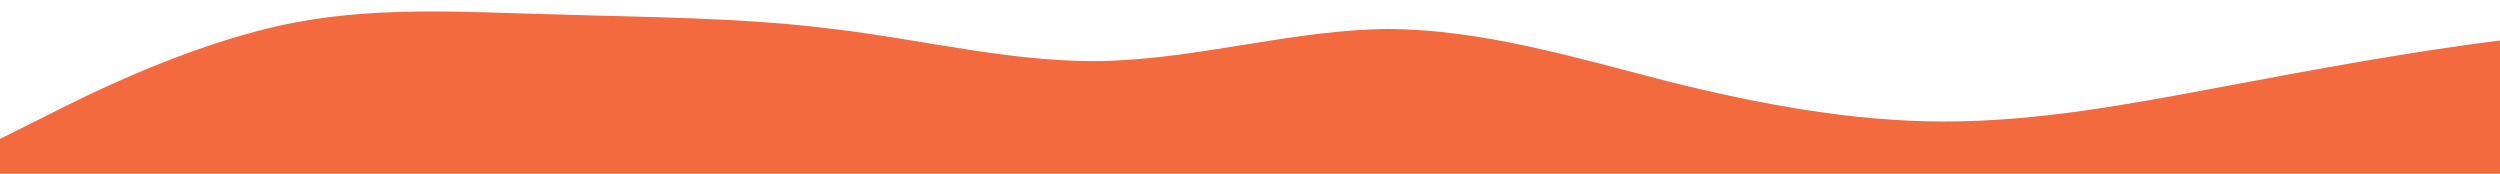
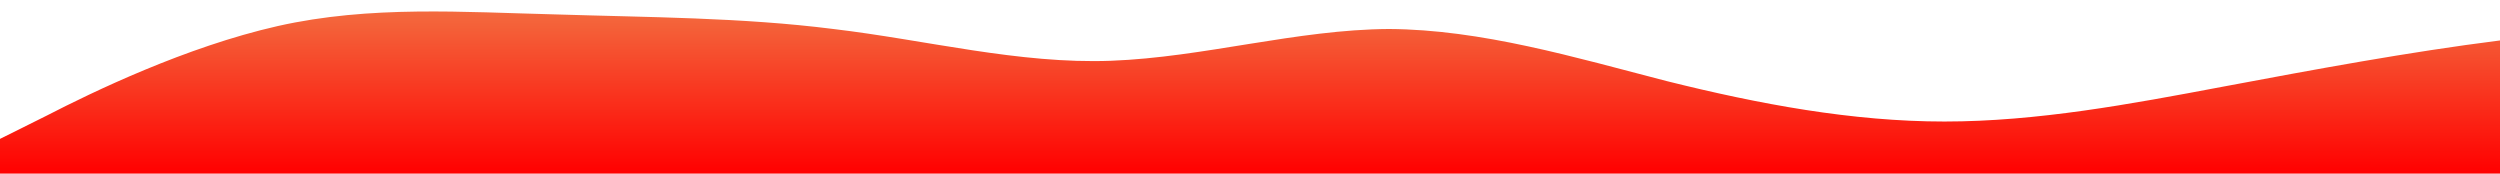
<svg xmlns="http://www.w3.org/2000/svg" id="wave" style="transform:rotate(0deg); transition: 0.3s" viewBox="0 0 1440 100" version="1.1">
  <defs>
    <linearGradient id="sw-gradient-0" x1="0" x2="0" y1="1" y2="0">
-       <stop stop-color="rgba(243, 106, 62, 1)" offset="0%" />
+       <stop stop-color="red" offset="0%" />
      <stop stop-color="rgba(243, 106, 62, 1)" offset="100%" />
    </linearGradient>
  </defs>
  <path style="transform:translate(0, 0px); opacity:1" fill="url(#sw-gradient-0)" d="M0,80L26.7,66.7C53.3,53,107,27,160,15C213.3,3,267,7,320,8.3C373.3,10,427,10,480,16.7C533.3,23,587,37,640,35C693.3,33,747,17,800,16.7C853.3,17,907,33,960,46.7C1013.3,60,1067,70,1120,70C1173.3,70,1227,60,1280,50C1333.3,40,1387,30,1440,23.3C1493.3,17,1547,13,1600,16.7C1653.3,20,1707,30,1760,40C1813.3,50,1867,60,1920,53.3C1973.3,47,2027,23,2080,23.3C2133.3,23,2187,47,2240,48.3C2293.3,50,2347,30,2400,31.7C2453.3,33,2507,57,2560,55C2613.3,53,2667,27,2720,25C2773.3,23,2827,47,2880,51.7C2933.3,57,2987,43,3040,40C3093.3,37,3147,43,3200,48.3C3253.3,53,3307,57,3360,60C3413.3,63,3467,67,3520,70C3573.3,73,3627,77,3680,71.7C3733.3,67,3787,53,3813,46.7L3840,40L3840,100L3813.3,100C3786.7,100,3733,100,3680,100C3626.7,100,3573,100,3520,100C3466.7,100,3413,100,3360,100C3306.7,100,3253,100,3200,100C3146.7,100,3093,100,3040,100C2986.7,100,2933,100,2880,100C2826.7,100,2773,100,2720,100C2666.7,100,2613,100,2560,100C2506.7,100,2453,100,2400,100C2346.7,100,2293,100,2240,100C2186.7,100,2133,100,2080,100C2026.7,100,1973,100,1920,100C1866.7,100,1813,100,1760,100C1706.7,100,1653,100,1600,100C1546.7,100,1493,100,1440,100C1386.7,100,1333,100,1280,100C1226.7,100,1173,100,1120,100C1066.7,100,1013,100,960,100C906.7,100,853,100,800,100C746.7,100,693,100,640,100C586.7,100,533,100,480,100C426.7,100,373,100,320,100C266.7,100,213,100,160,100C106.7,100,53,100,27,100L0,100Z" />
</svg>
